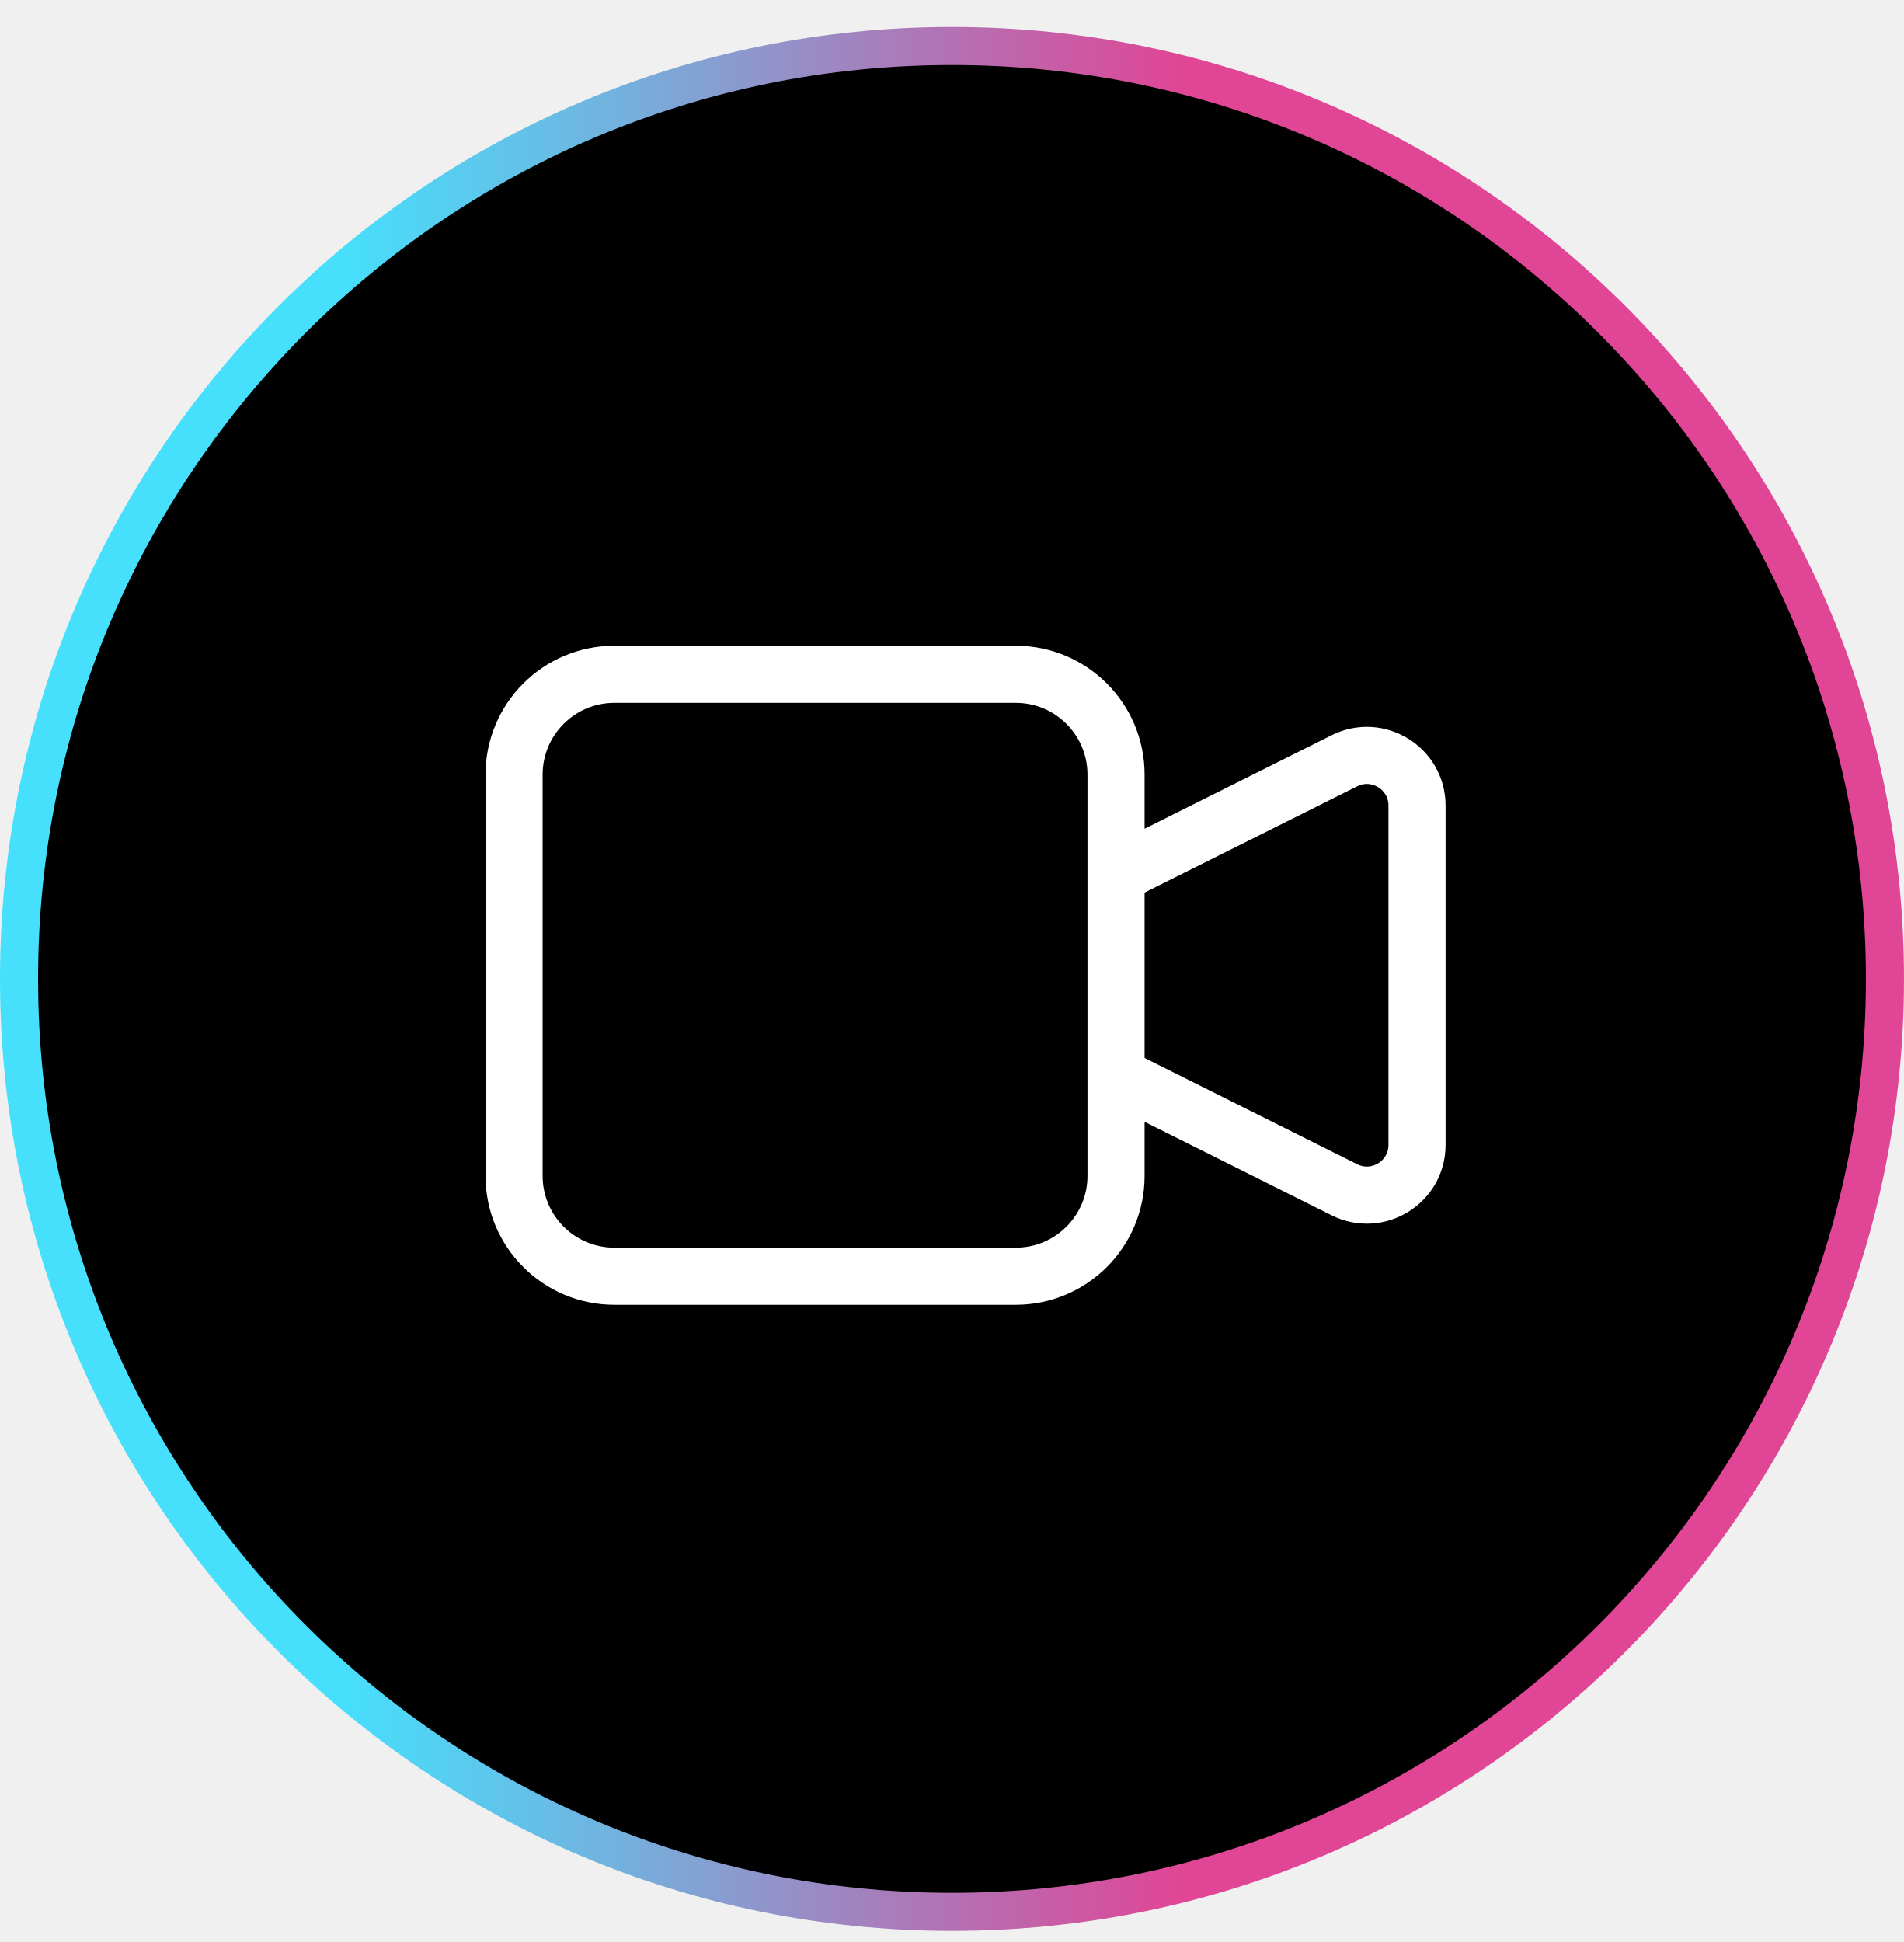
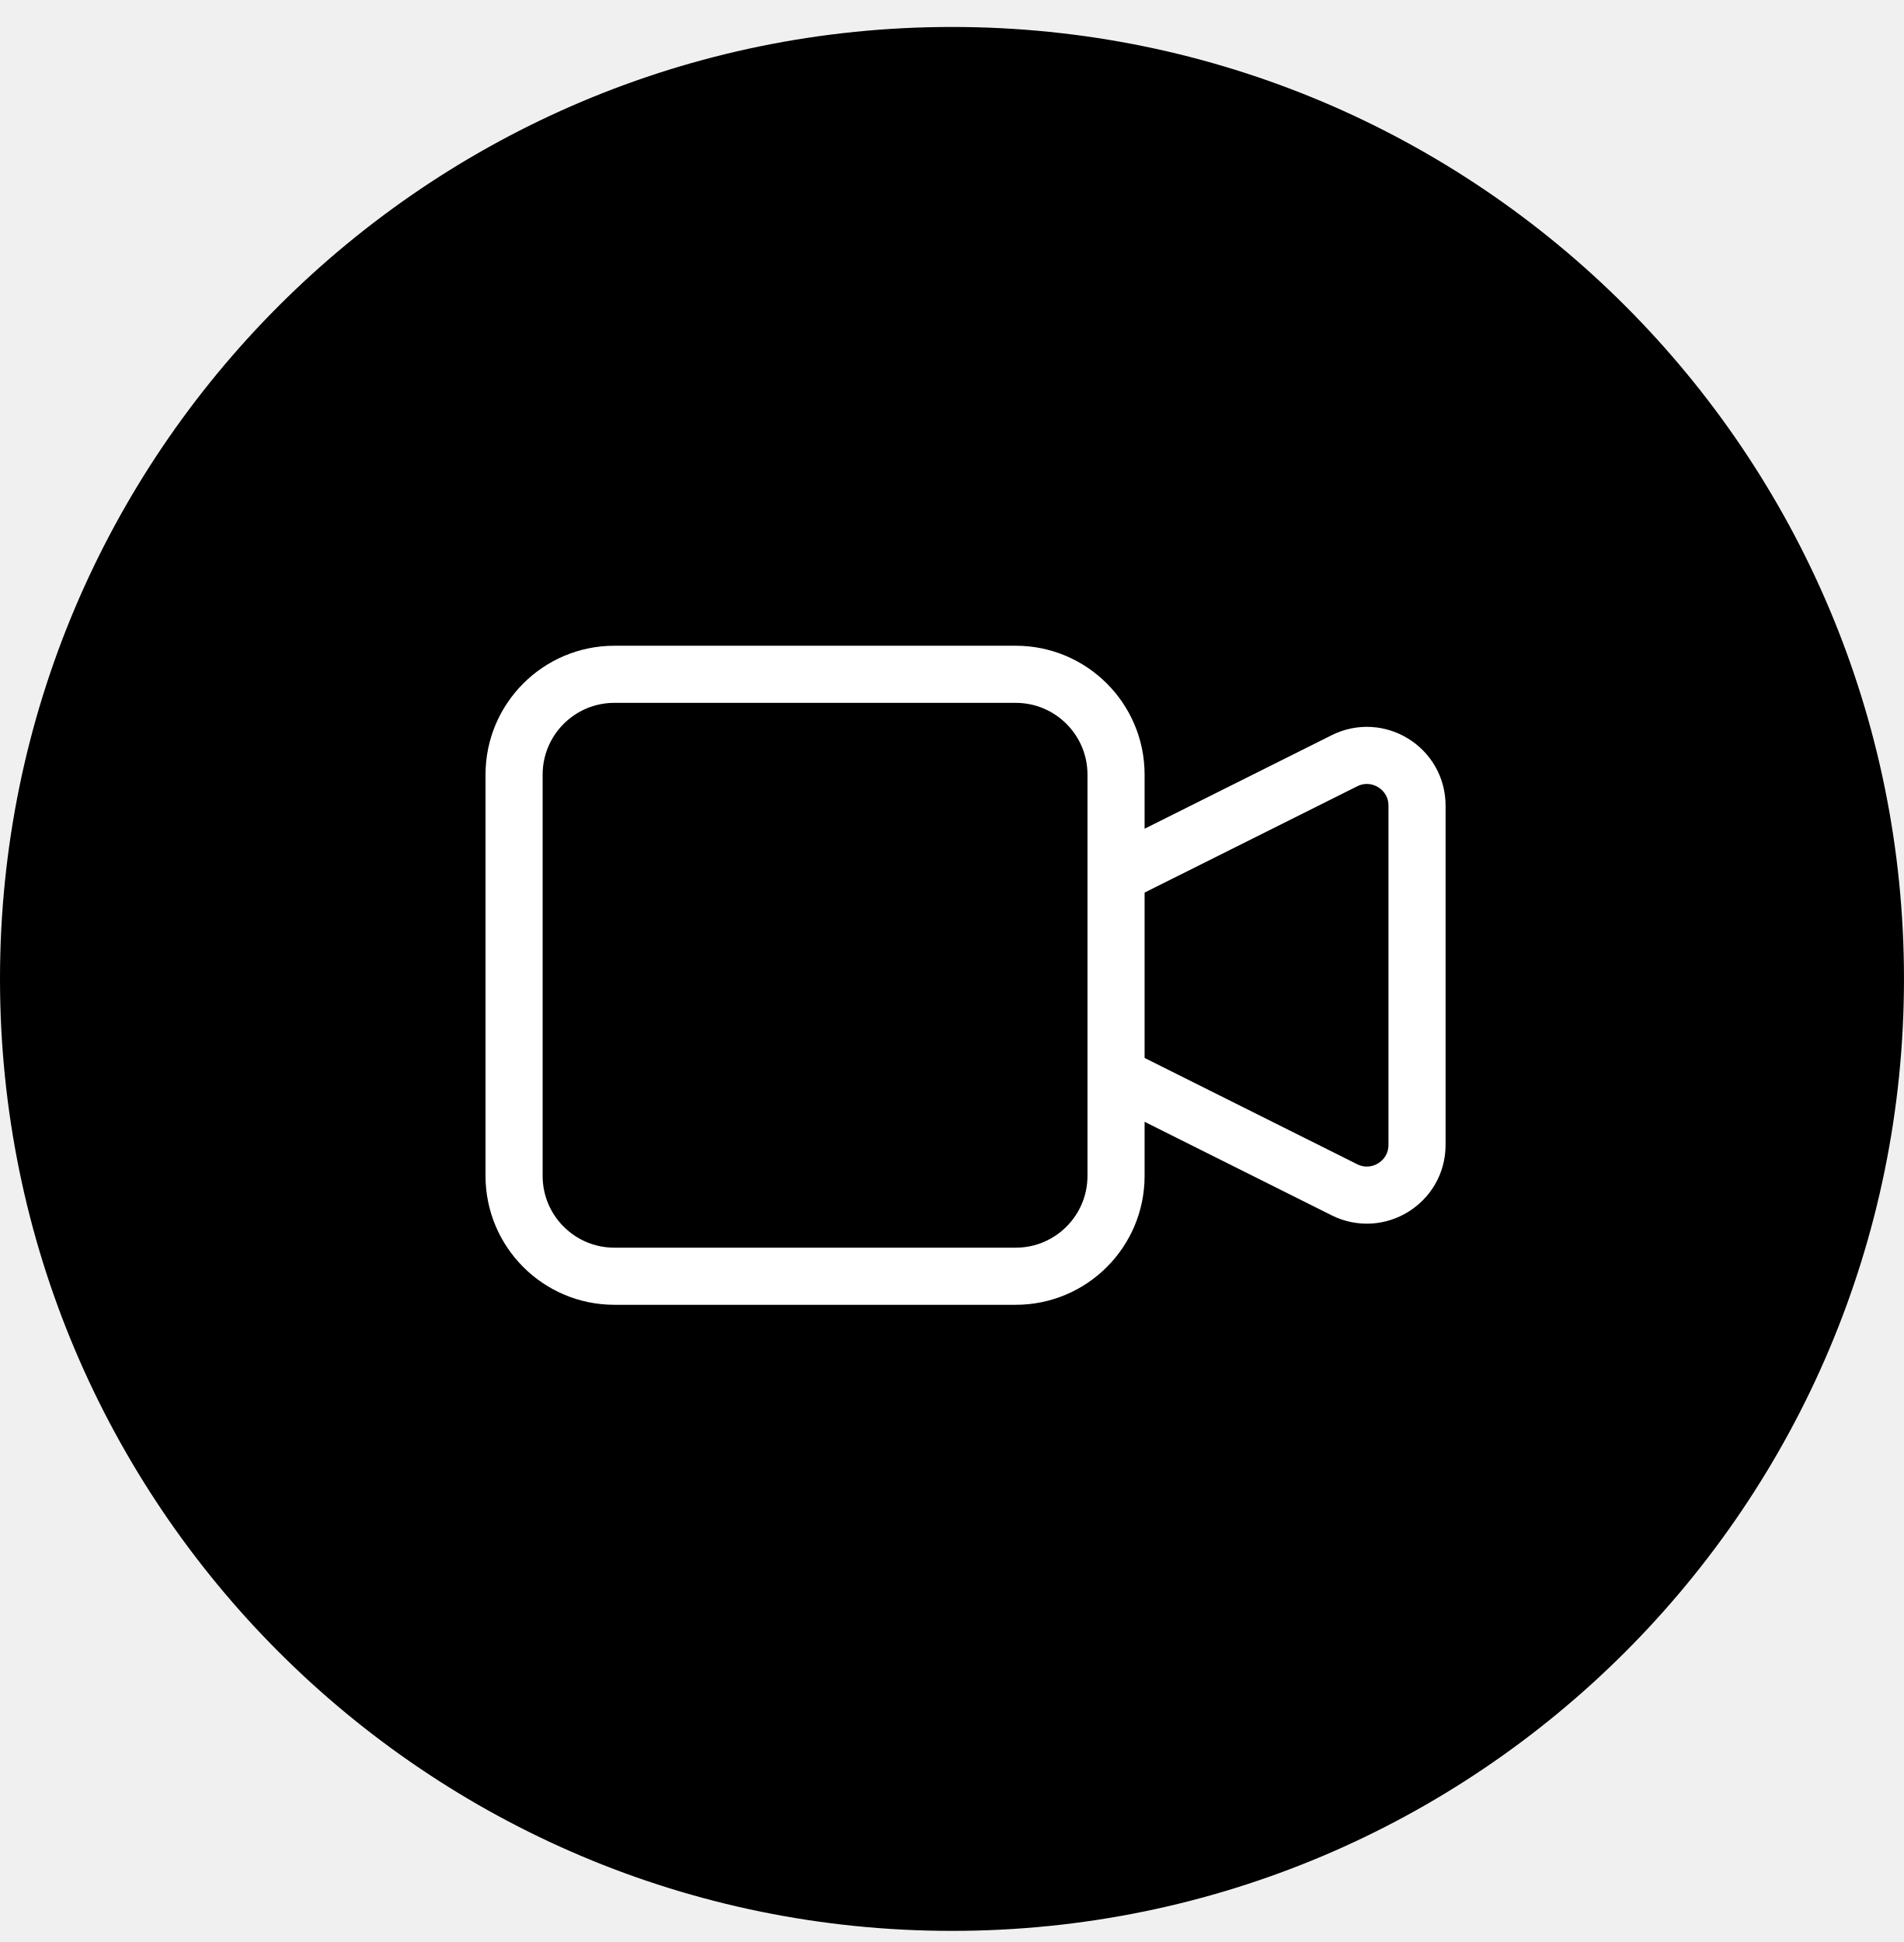
<svg xmlns="http://www.w3.org/2000/svg" width="50" height="51" viewBox="0 0 50 51" fill="none">
  <circle cx="25" cy="25.708" r="24.5" fill="black" stroke="url(#paint0_linear_1851_14387)" />
-   <path d="M29.308 22.977L35.305 19.979C36.181 19.541 37.212 20.177 37.212 21.157V30.067C37.212 31.046 36.181 31.683 35.305 31.245L29.308 28.247M16.135 33.516H26.673C28.128 33.516 29.308 32.336 29.308 30.881V20.343C29.308 18.888 28.128 17.708 26.673 17.708H16.135C14.68 17.708 13.5 18.888 13.5 20.343V30.881C13.5 32.336 14.68 33.516 16.135 33.516Z" stroke="white" stroke-width="1.5" stroke-linecap="round" stroke-linejoin="round" />
+   <path d="M29.308 22.977L35.305 19.979C36.181 19.541 37.212 20.177 37.212 21.157V30.067C37.212 31.046 36.181 31.683 35.305 31.245L29.308 28.247M16.135 33.516H26.673C28.128 33.516 29.308 32.336 29.308 30.881V20.343C29.308 18.888 28.128 17.708 26.673 17.708H16.135C14.68 17.708 13.5 18.888 13.5 20.343V30.881C13.5 32.336 14.68 33.516 16.135 33.516Z" stroke="white" stroke-width="1.5" strokeLinecap="round" strokeLinejoin="round" />
  <defs>
    <linearGradient id="paint0_linear_1851_14387" x1="-0.001" y1="25.708" x2="50.008" y2="25.708" gradientUnits="userSpaceOnUse">
-       <stop offset="0.18" stop-color="#46DFFC" />
-       <stop offset="0.31" stop-color="#6EB6E1" />
-       <stop offset="0.59" stop-color="#D5509D" />
-       <stop offset="0.62" stop-color="#E14696" />
+       <stop offset="0.18" stopColor="#46DFFC" />
+       <stop offset="0.31" stopColor="#6EB6E1" />
+       <stop offset="0.59" stopColor="#D5509D" />
+       <stop offset="0.62" stopColor="#E14696" />
    </linearGradient>
  </defs>
</svg>
